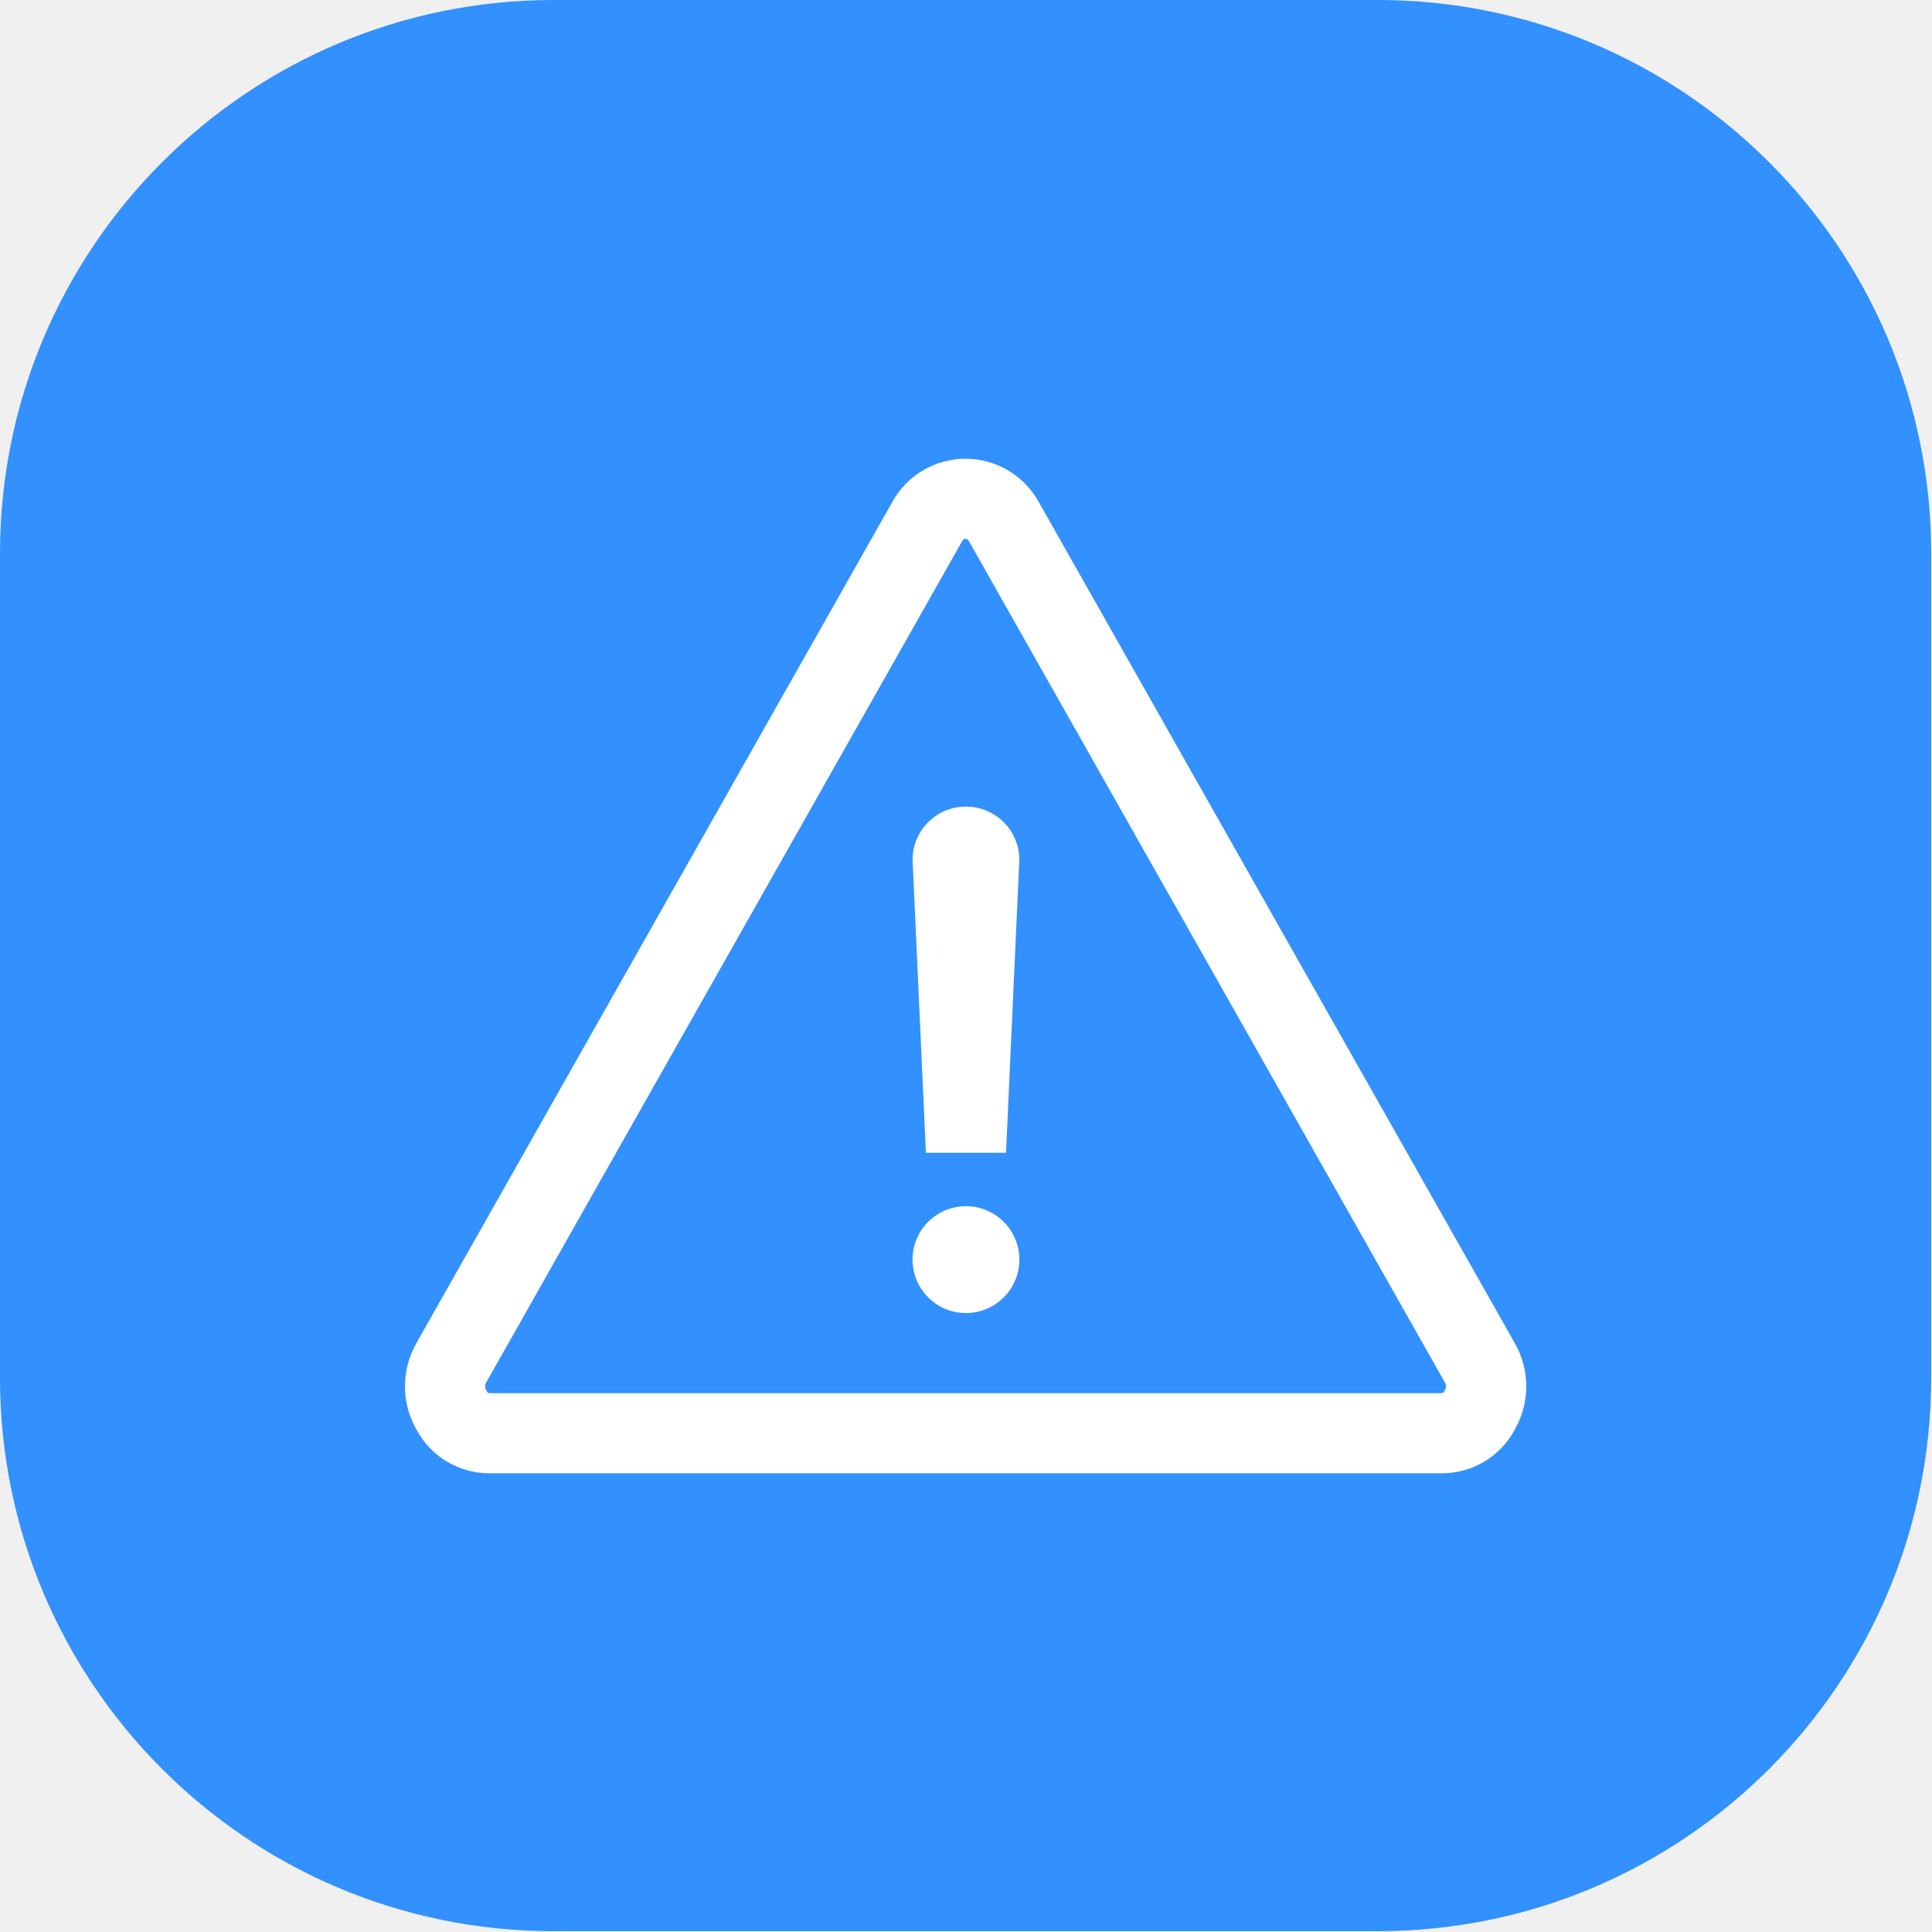
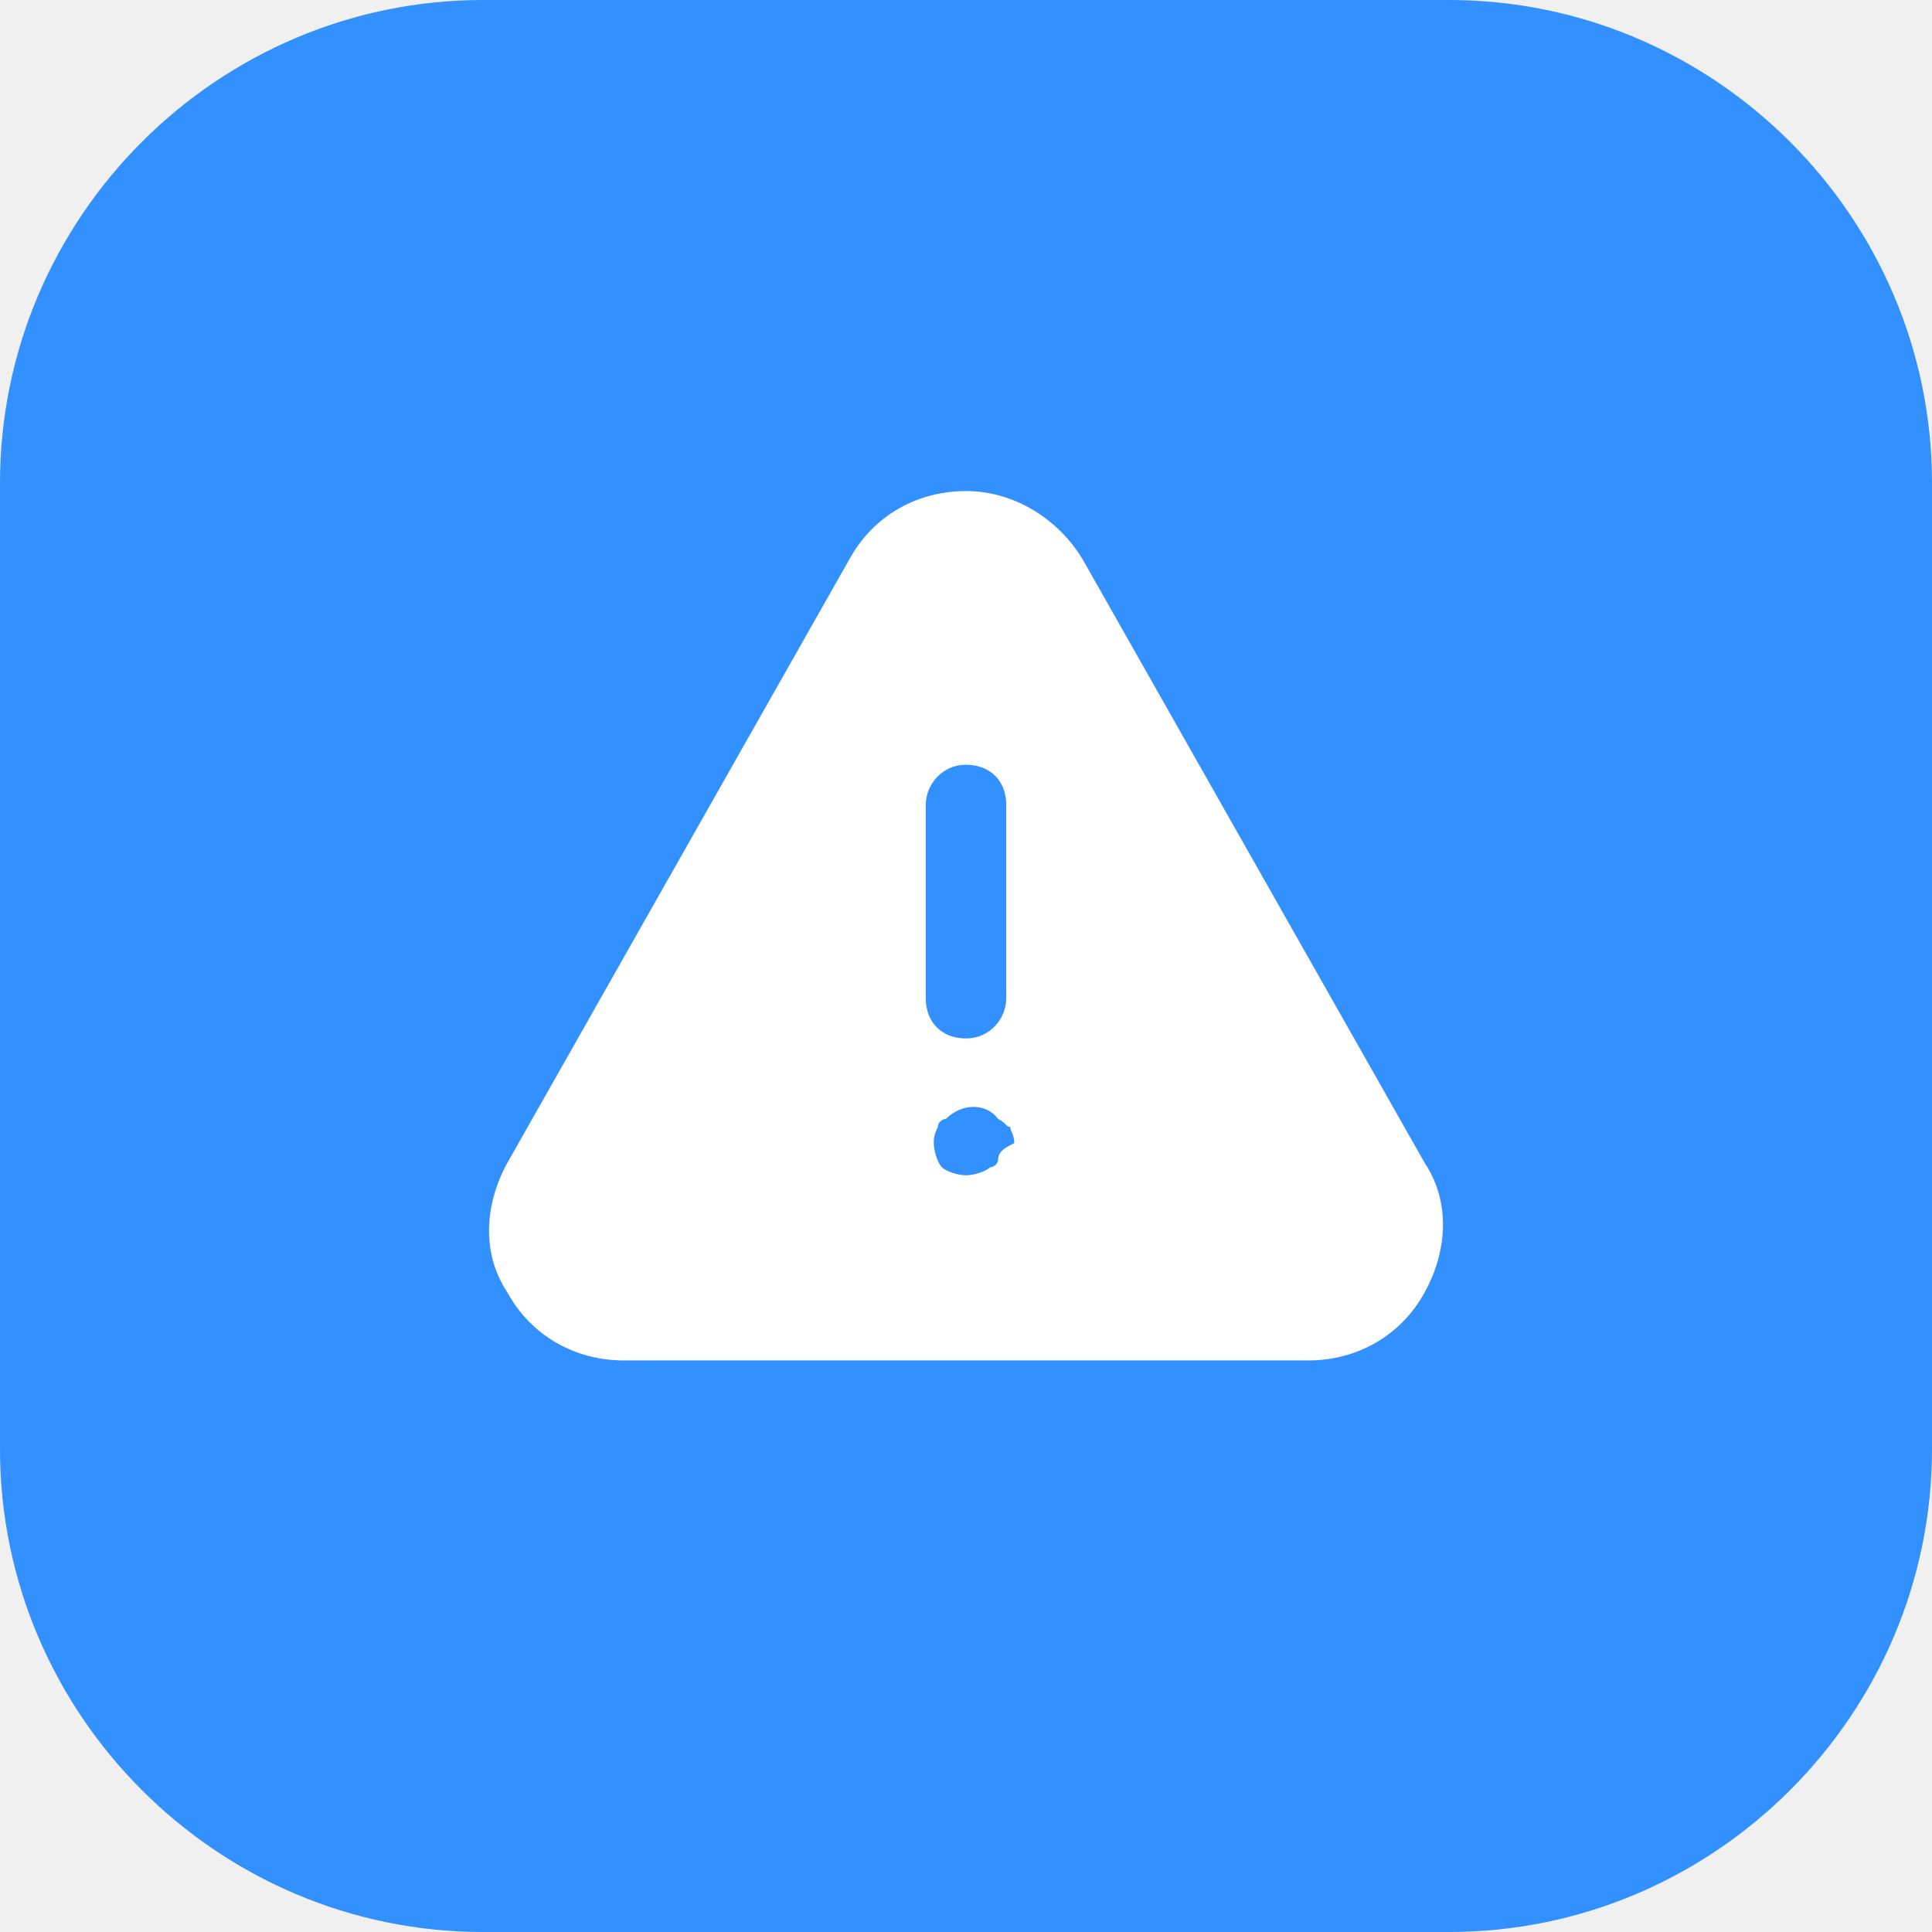
- <svg xmlns="http://www.w3.org/2000/svg" viewBox="0 0 1024 1024" version="1.1">
-   <path d="M1023.573 730.138c0 162.062-131.374 293.436-293.436 293.436h-436.702C131.377 1023.573 0 892.199 0 730.138v-436.702C0 131.376 131.377 0 293.436 0h436.702C892.199 0 1023.573 131.376 1023.573 293.436v436.702z" fill="#3290FF" />
-   <path d="M511.812 285.6a1.69 1.69 0 0 1 0.862 0.242c0.439 0.287 0.782 0.698 0.988 1.179l252.293 445.949a3.676 3.676 0 0 1 0 3.623l-0.34 0.585-0.319 0.596c-0.212 0.382-0.618 0.626-1.466 0.626H259.284a1.195 1.195 0 0 1-1.065-0.626l-0.317-0.596-0.341-0.585a3.84 3.84 0 0 1 0.172-3.922l252.368-446.097c0.343-0.614 0.997-0.992 1.703-0.976m0-42.472a44.355 44.355 0 0 0-38.902 22.985L220.778 711.759a46.136 46.136 0 0 0 0 46.048 43.686 43.686 0 0 0 38.508 23.067h504.992a43.679 43.679 0 0 0 38.519-23.067 46.136 46.136 0 0 0 0-46.048l-252.211-445.647a44.436 44.436 0 0 0-38.827-22.985h0.044z m0 0" fill="#FFFFFF" />
-   <path d="M540.293 455.277c-0.297-15.427-12.889-27.773-28.317-27.773s-28.018 12.346-28.315 27.773c0 0.817 0 1.626 0.118 2.423l6.963 153.295h42.474l6.963-153.295c0.075-0.799 0.114-1.606 0.114-2.423z m0 0M483.663 667.621c0 15.631 12.675 28.312 28.31 28.312 15.636 0 28.314-12.681 28.314-28.312 0-15.636-12.677-28.315-28.314-28.315-15.636 0-28.31 12.677-28.31 28.315z m0 0" fill="#FFFFFF" />
+ <svg xmlns="http://www.w3.org/2000/svg" version="1.1" id="图层_1" x="0px" y="0px" viewBox="0 0 48 48" style="enable-background:new 0 0 48 48;" xml:space="preserve">
+   <style type="text/css">
+ 	.st0{fill:#3290FF;}
+ 	.st1{fill:#FFFFFF;}
+ </style>
+   <path class="st0" d="M36,48H12C5.4,48,0,42.6,0,36V12C0,5.4,5.4,0,12,0h24c6.6,0,12,5.4,12,12v24C48,42.6,42.6,48,36,48z" />
+   <path class="st1" d="M35.4,28.9l-8.5-15c-0.6-1-1.7-1.7-2.9-1.7s-2.3,0.6-2.9,1.7l-8.5,15c-0.6,1.1-0.6,2.3,0,3.2  c0.6,1.1,1.7,1.7,2.9,1.7h17c1.2,0,2.3-0.6,2.9-1.7C36,31,36,29.8,35.4,28.9z M24.8,28.8c0,0.1-0.1,0.2-0.2,0.2  c-0.1,0.1-0.4,0.2-0.6,0.2s-0.5-0.1-0.6-0.2c-0.1-0.1-0.2-0.4-0.2-0.6c0-0.1,0-0.2,0.1-0.4c0-0.1,0.1-0.2,0.2-0.2  c0.4-0.4,1-0.4,1.3,0C25,27.9,25,28,25.1,28c0,0.1,0.1,0.2,0.1,0.4C25,28.5,24.8,28.6,24.8,28.8z M25,24.8c0,0.5-0.4,1-1,1  s-1-0.4-1-1V20c0-0.5,0.4-1,1-1s1,0.4,1,1V24.8z" />
</svg>
